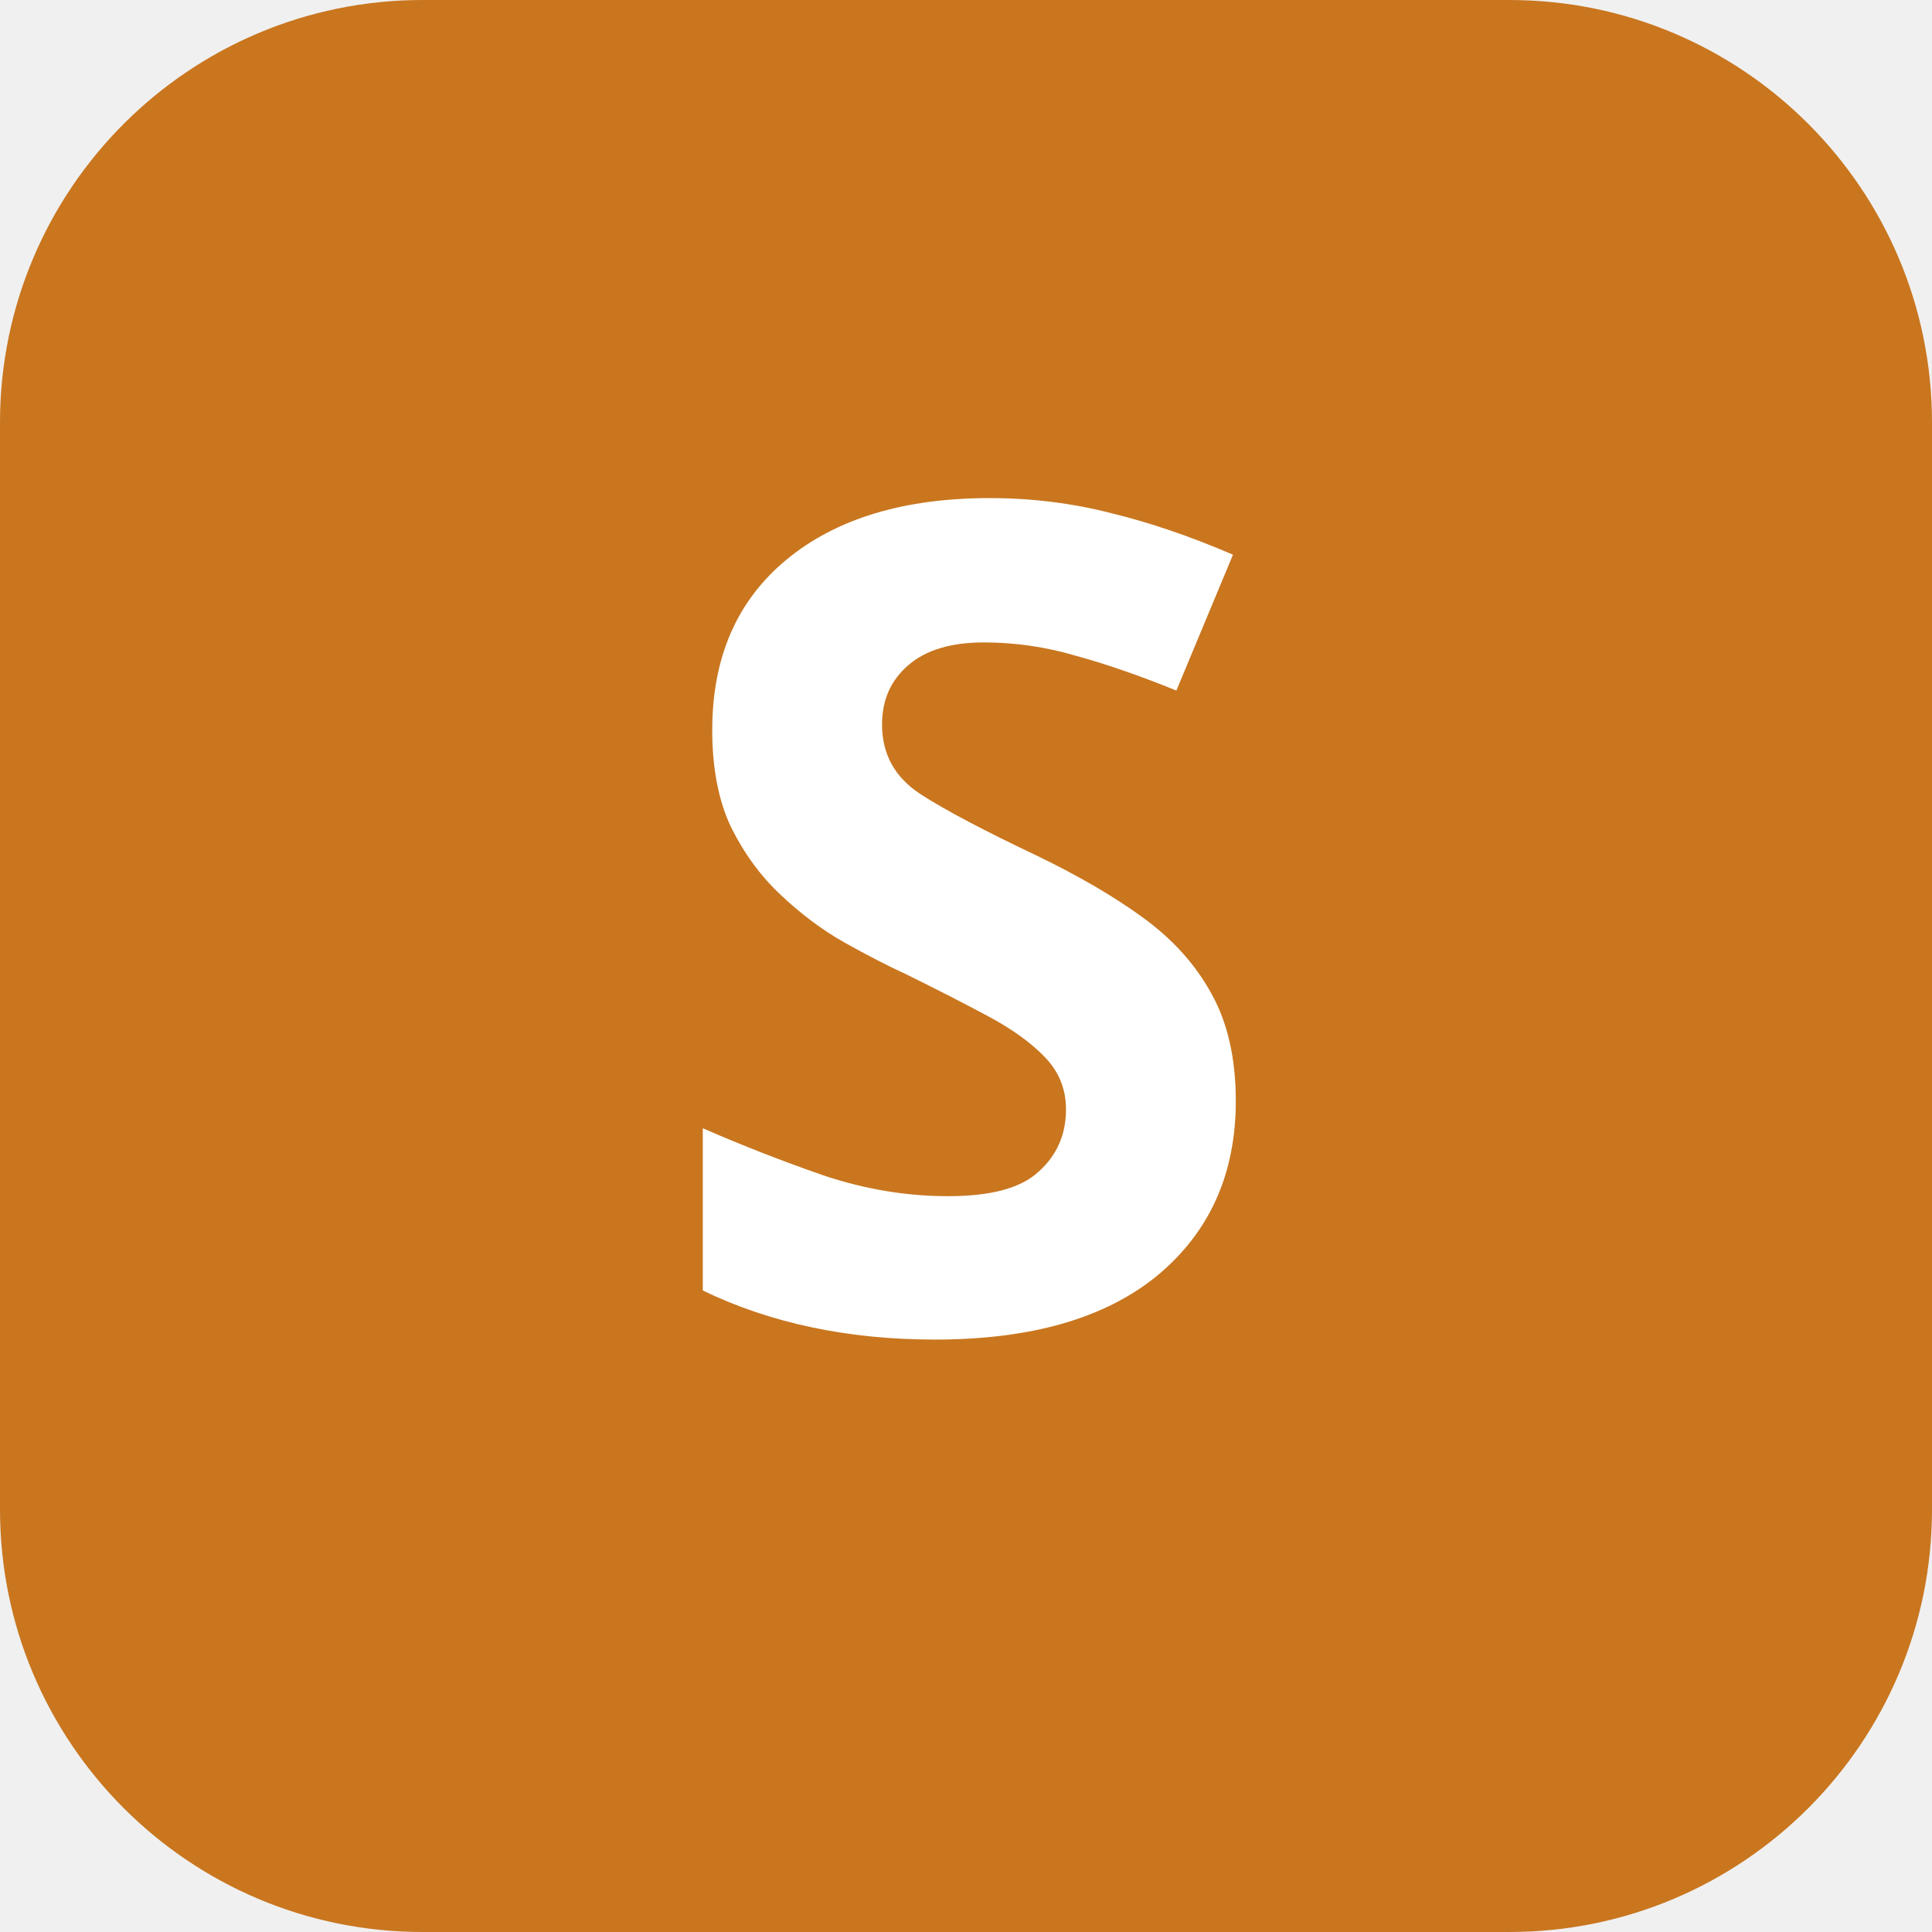
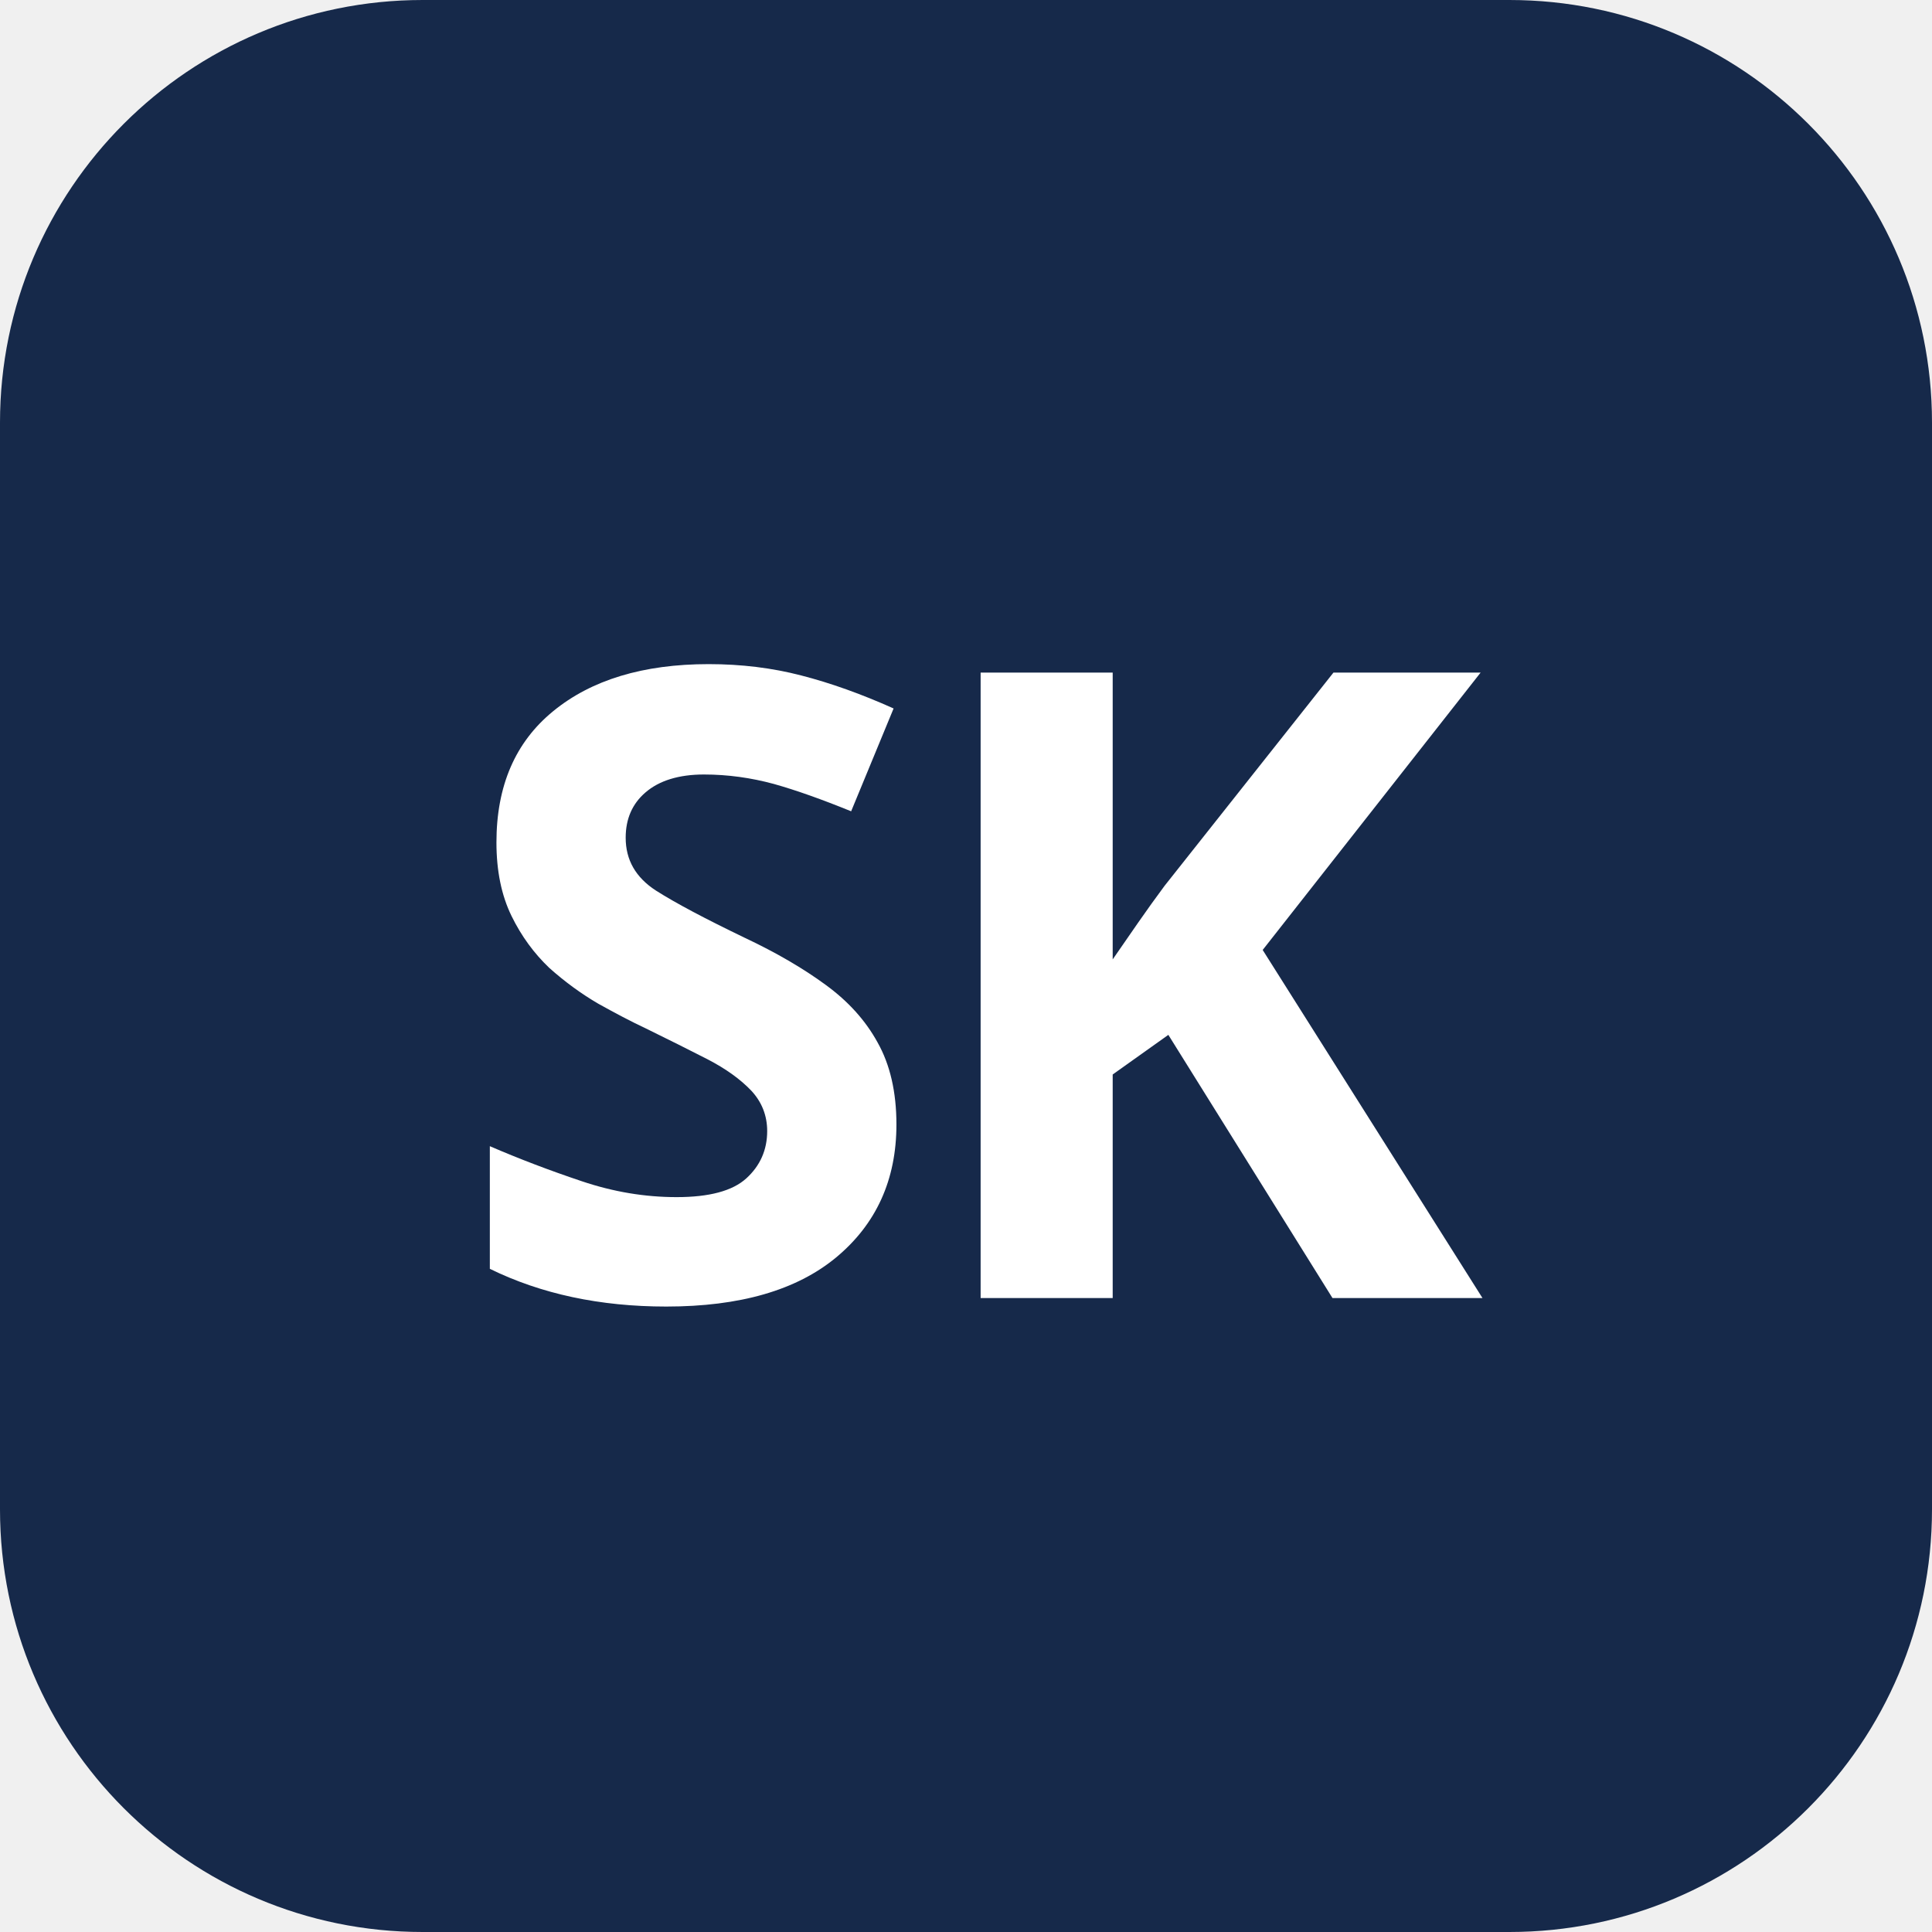
- <svg xmlns="http://www.w3.org/2000/svg" viewBox="0 0 32 32" role="img" aria-label="S">
-   <rect width="32" height="32" rx="7" fill="#c9761f" />
-   <text x="16" y="22" font-family="ui-sans-serif, system-ui, sans-serif" font-size="19" font-weight="700" fill="#ffffff" text-anchor="middle">S</text>
+ <svg xmlns="http://www.w3.org/2000/svg" viewBox="0 0 32 32" role="img" aria-label="Siba Kalivogui">
+   <rect width="32" height="32" rx="7" fill="#16294a" />
+   <text x="16" y="21.5" font-family="ui-sans-serif, system-ui, sans-serif" font-size="14.5" font-weight="700" letter-spacing="-0.5" fill="#ffffff" text-anchor="middle">SK</text>
</svg>
